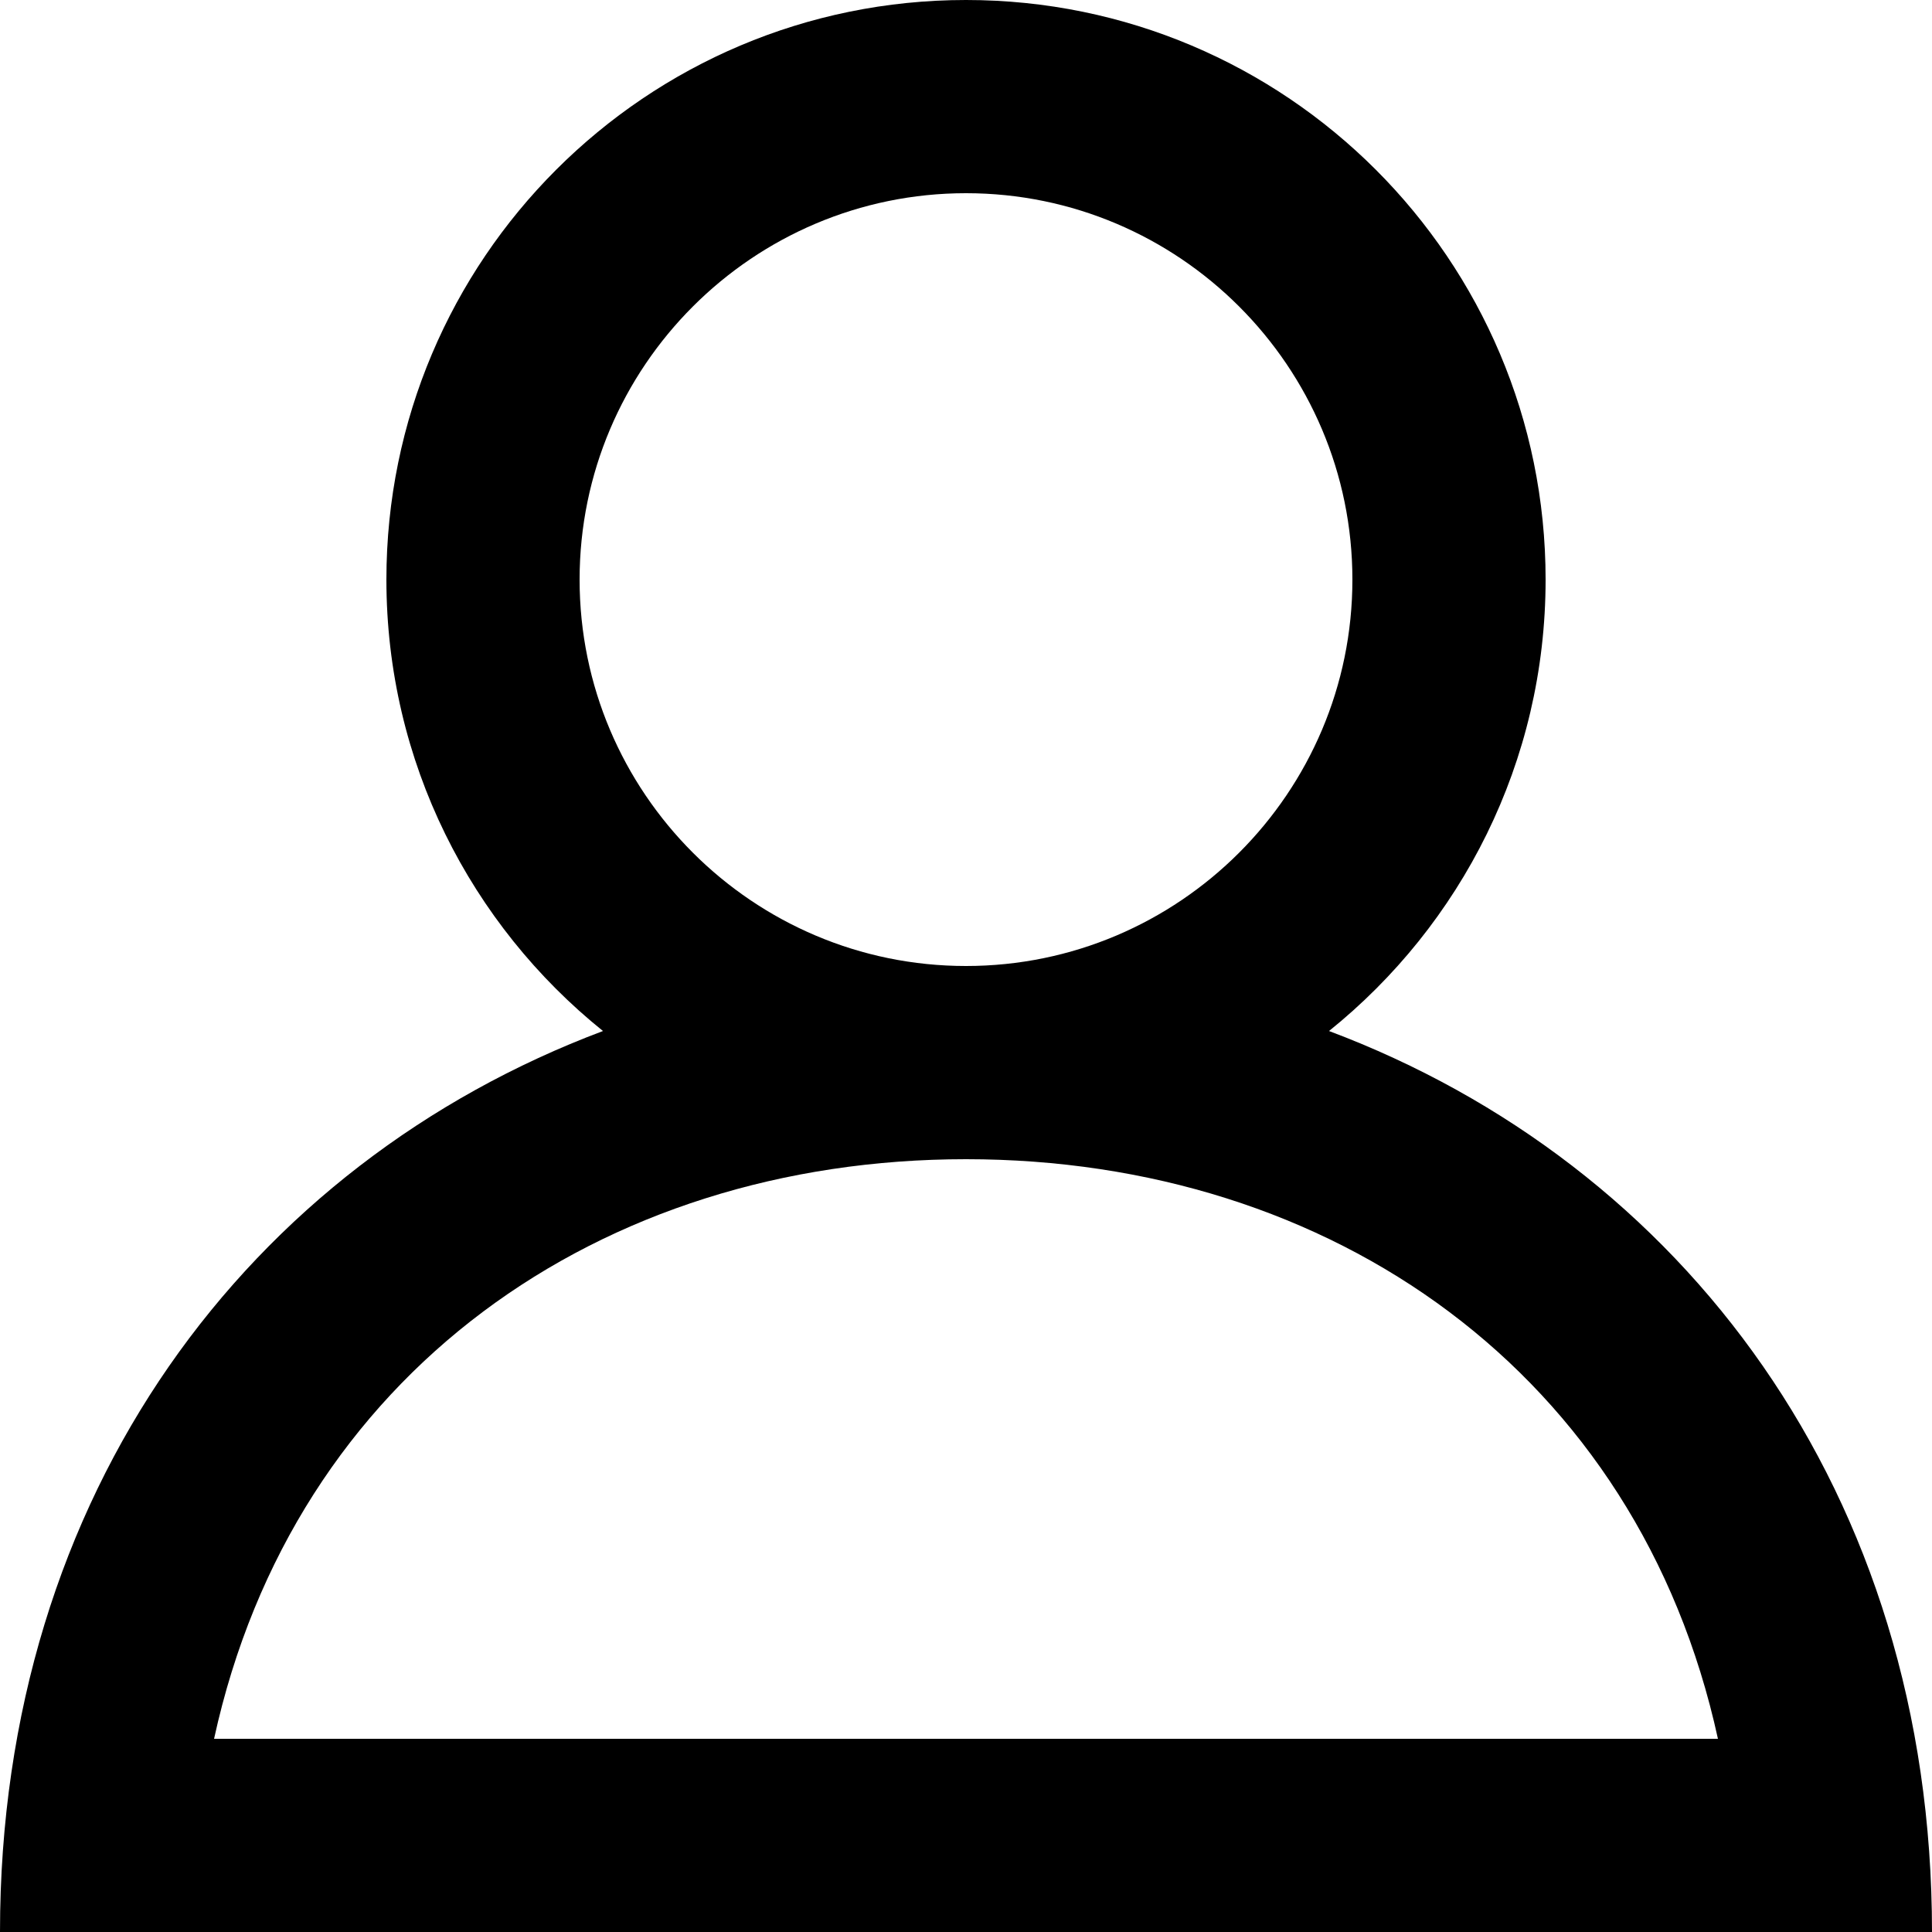
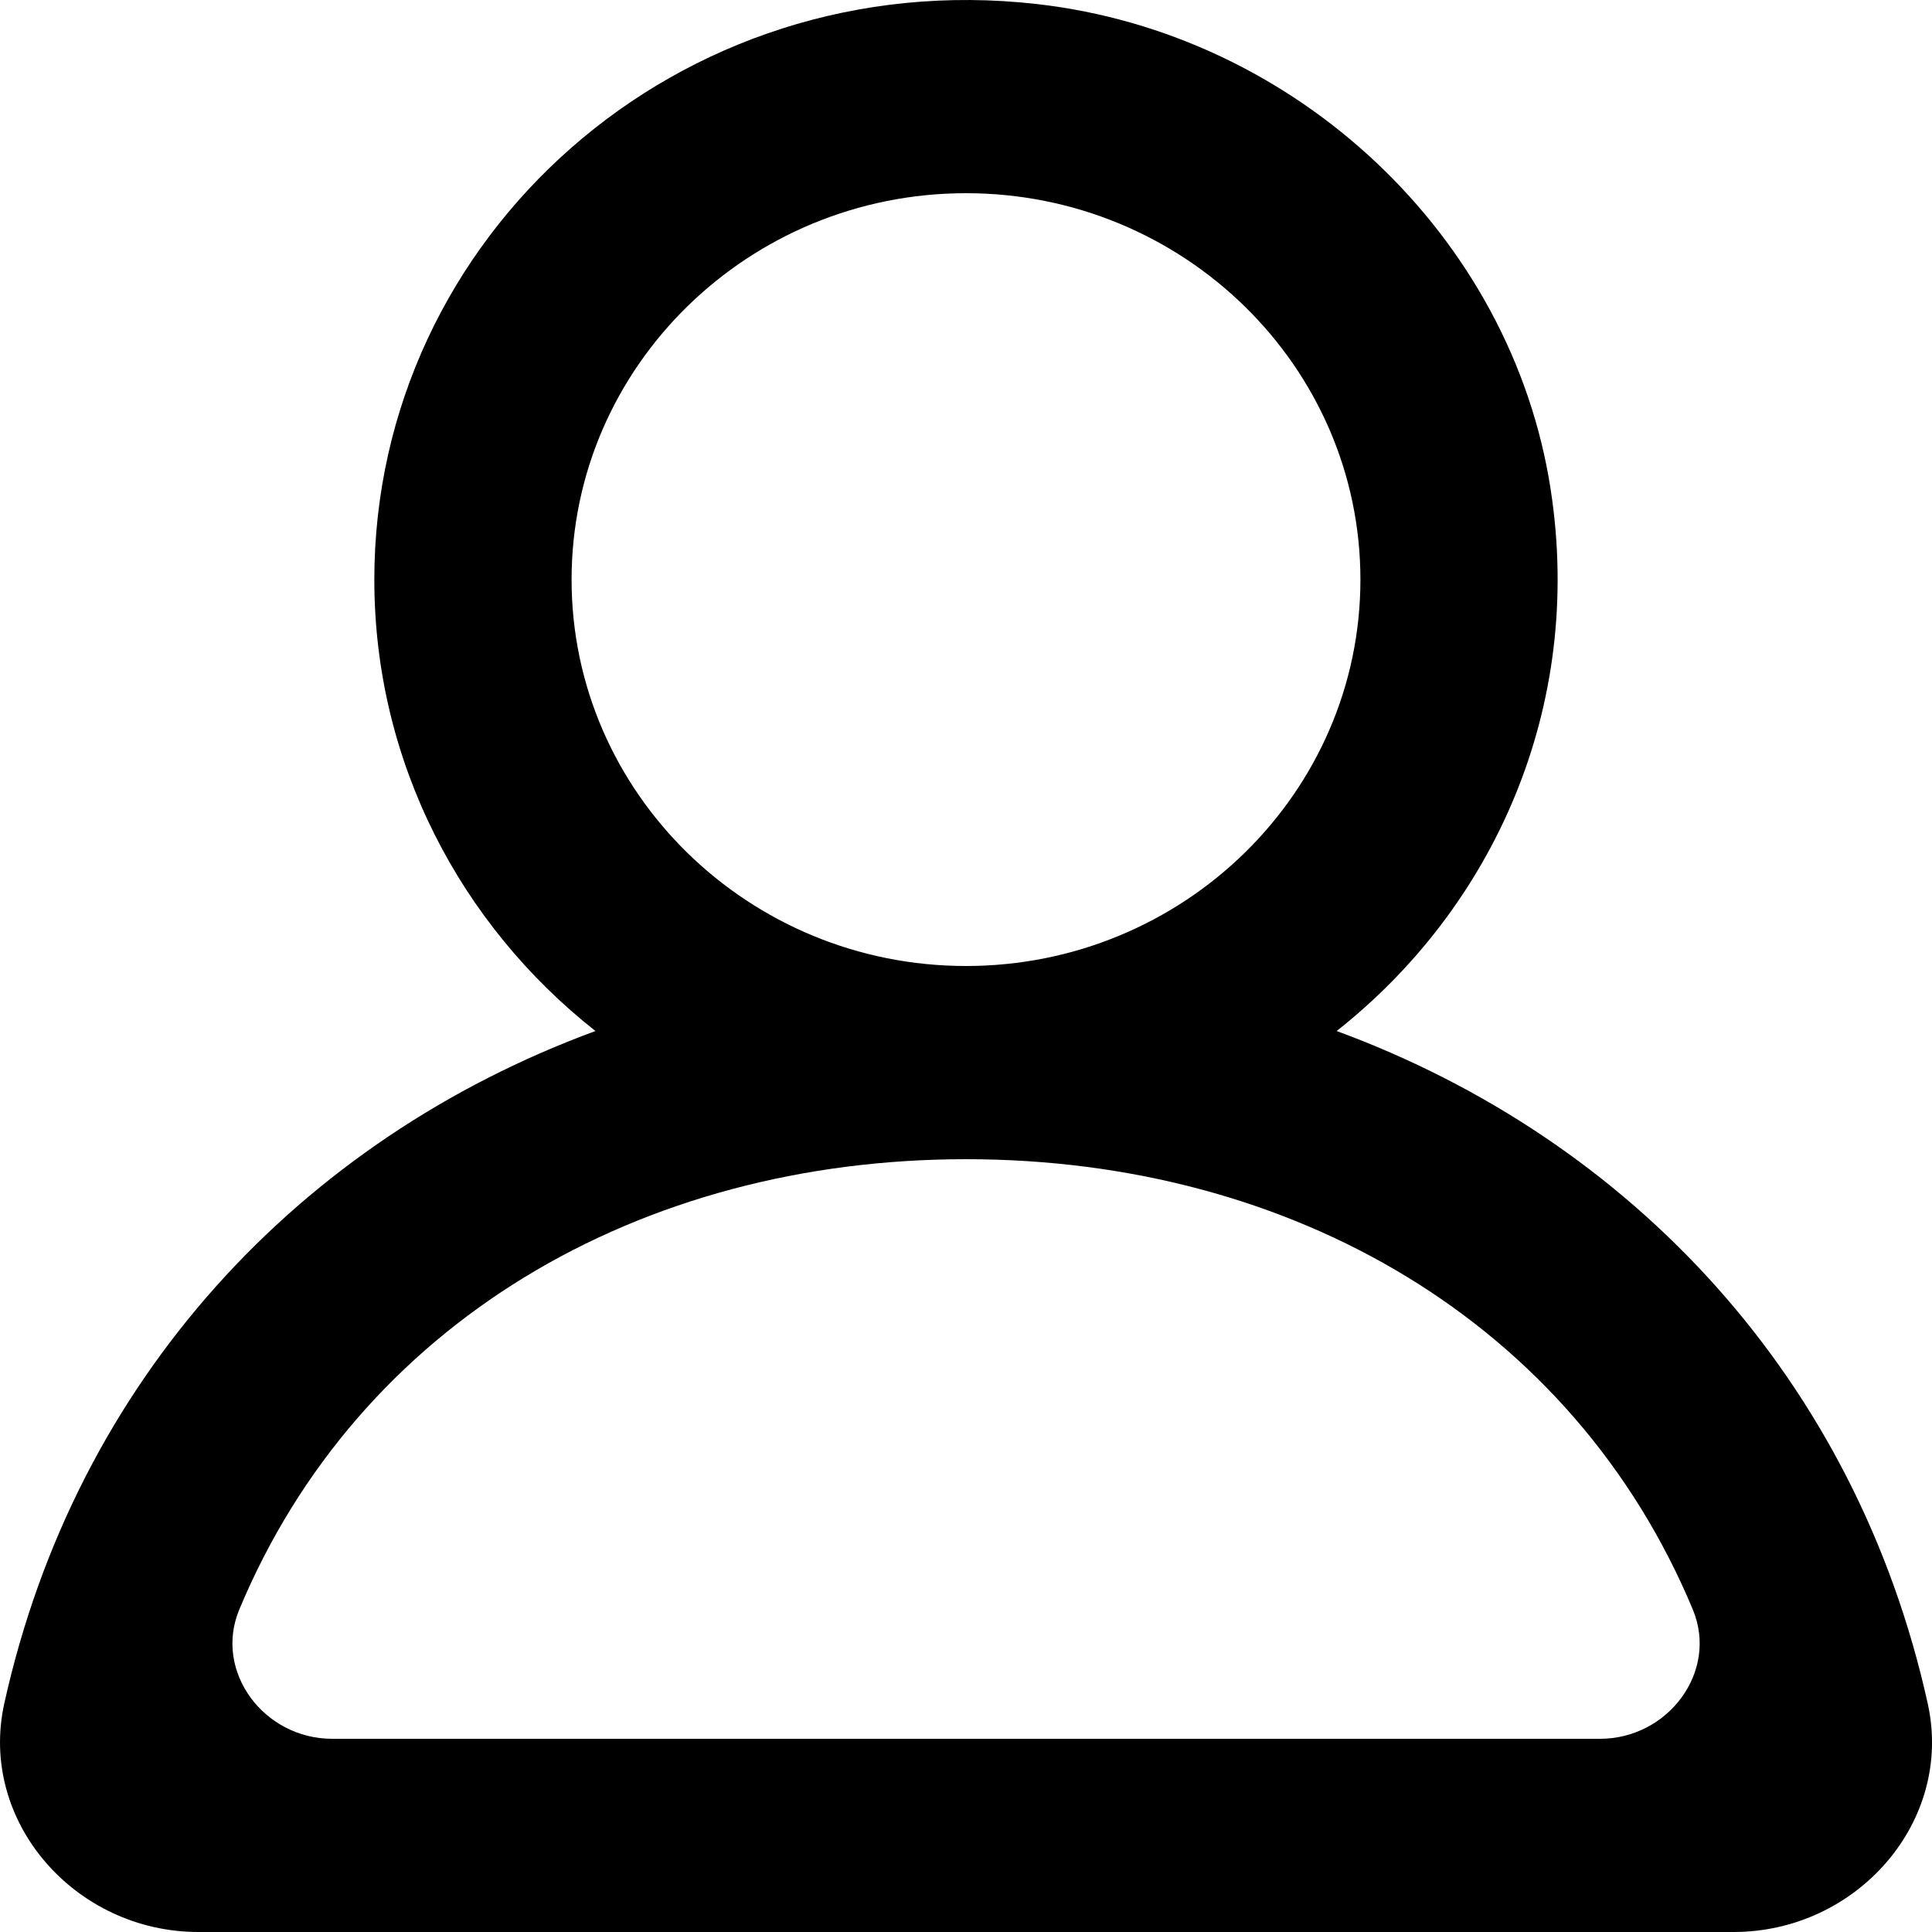
<svg xmlns="http://www.w3.org/2000/svg" width="800px" height="800px" viewBox="0 0 20 20" version="1.1">
  <defs>

</defs>
  <g id="Page-1" stroke="none" stroke-width="1" fill="none" fill-rule="evenodd">
-     <g id="Dribbble-Light-Preview" transform="translate(-380, -2159)" fill="#000000">
+     <g id="Dribbble-Light-Preview" transform="translate(-140, -2159)" fill="#000000">
      <g id="icons" transform="translate(56, 160)">
-         <path d="M334,2011 C337.785,2011 340.958,2013.214 341.784,2017 L326.216,2017 C327.042,2013.214 330.215,2011 334,2011 M330,2005 C330,2002.794 331.794,2001 334,2001 C336.206,2001 338,2002.794 338,2005 C338,2007.206 336.206,2009 334,2009 C331.794,2009 330,2007.206 330,2005 M337.758,2009.673 C339.124,2008.574 340,2006.89 340,2005 C340,2001.686 337.314,1999 334,1999 C330.686,1999 328,2001.686 328,2005 C328,2006.89 328.876,2008.574 330.242,2009.673 C326.583,2011.048 324,2014.445 324,2019 L344,2019 C344,2014.445 341.417,2011.048 337.758,2009.673" id="profile-[#1336]">
+         <path d="M100.563,2017 L87.438,2017 C86.732,2017 86.21,2016.303 86.477,2015.662 C87.713,2012.698 90.617,2011 94,2011 C97.384,2011 100.288,2012.698 101.524,2015.662 C101.791,2016.303 101.269,2017 100.563,2017 M89.917,2005 C89.917,2002.794 91.749,2001 94,2001 C96.252,2001 98.083,2002.794 98.083,2005 C98.083,2007.206 96.252,2009 94,2009 C91.749,2009 89.917,2007.206 89.917,2005 M103.956,2016.636 C103.214,2013.277 100.892,2010.798 97.837,2009.673 C99.456,2008.396 100.4,2006.331 100.053,2004.07 C99.651,2001.447 97.424,1999.348 94.735,1999.042 C91.023,1998.619 87.875,2001.449 87.875,2005 C87.875,2006.89 88.769,2008.574 90.164,2009.673 C87.107,2010.798 84.787,2013.277 84.044,2016.636 C83.775,2017.857 84.779,2019 86.054,2019 L101.946,2019 C103.222,2019 104.226,2017.857 103.956,2016.636" id="profile_round-[#1342]">

</path>
      </g>
    </g>
  </g>
</svg>
